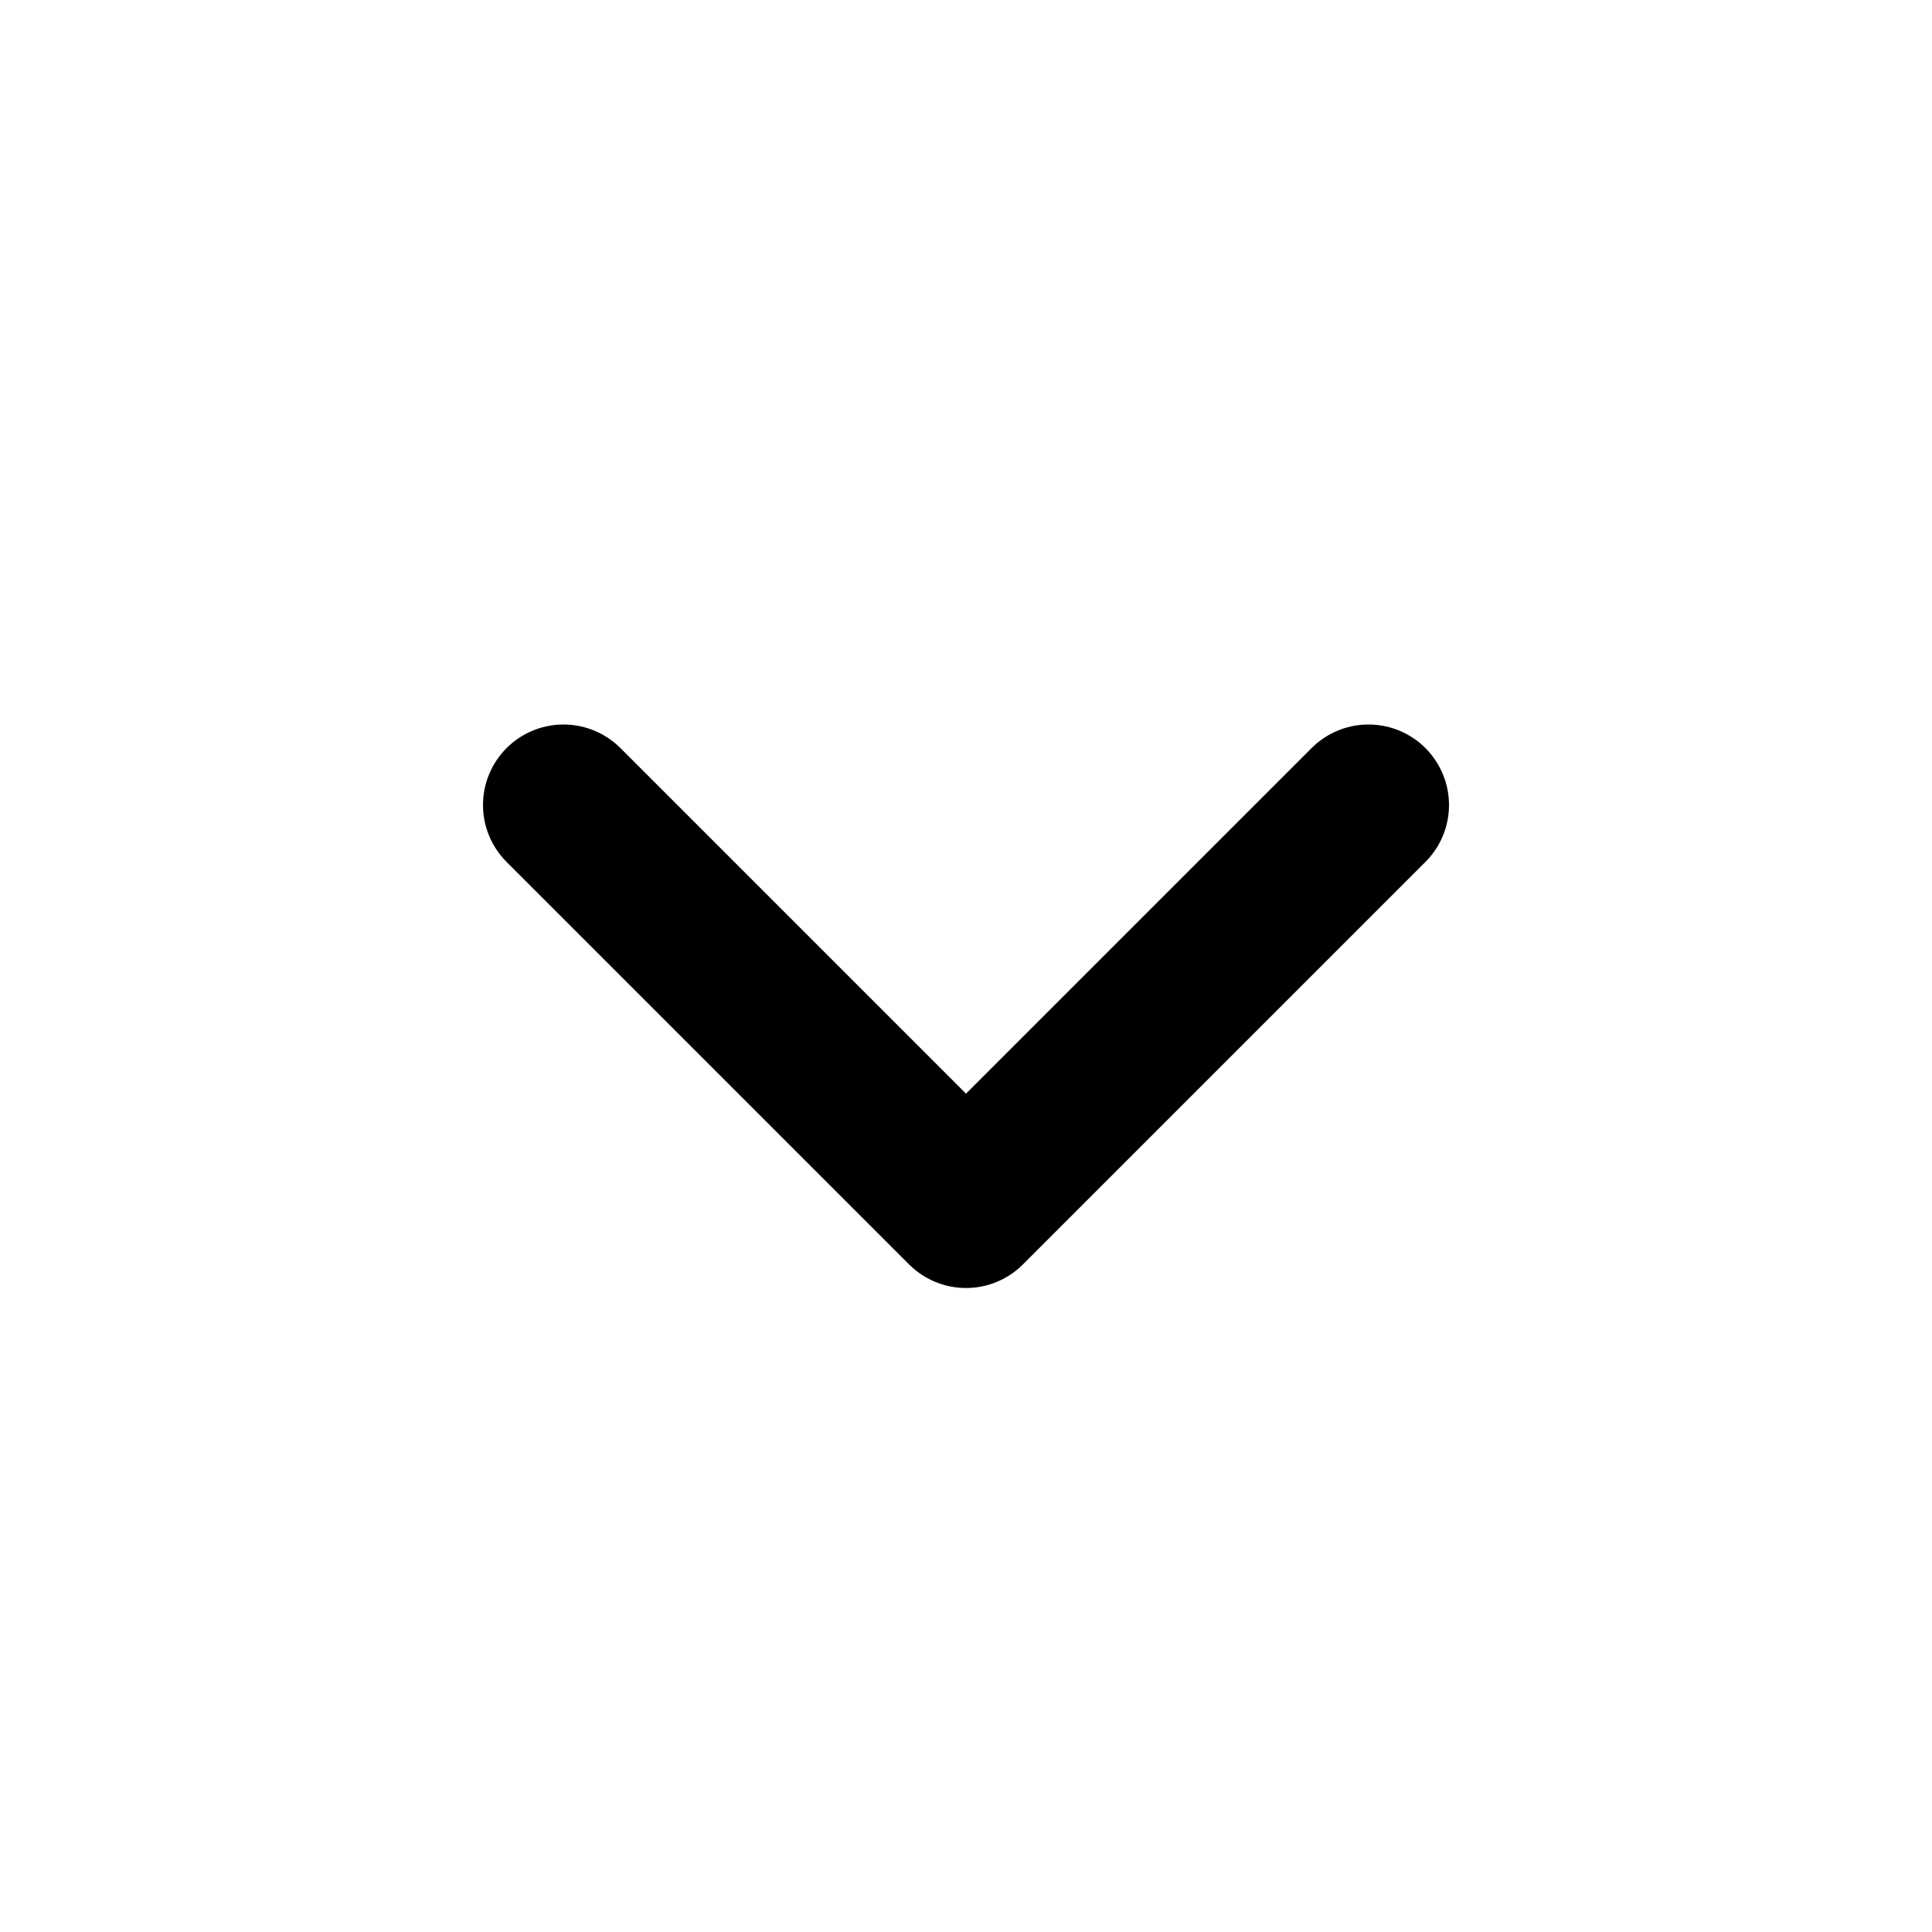
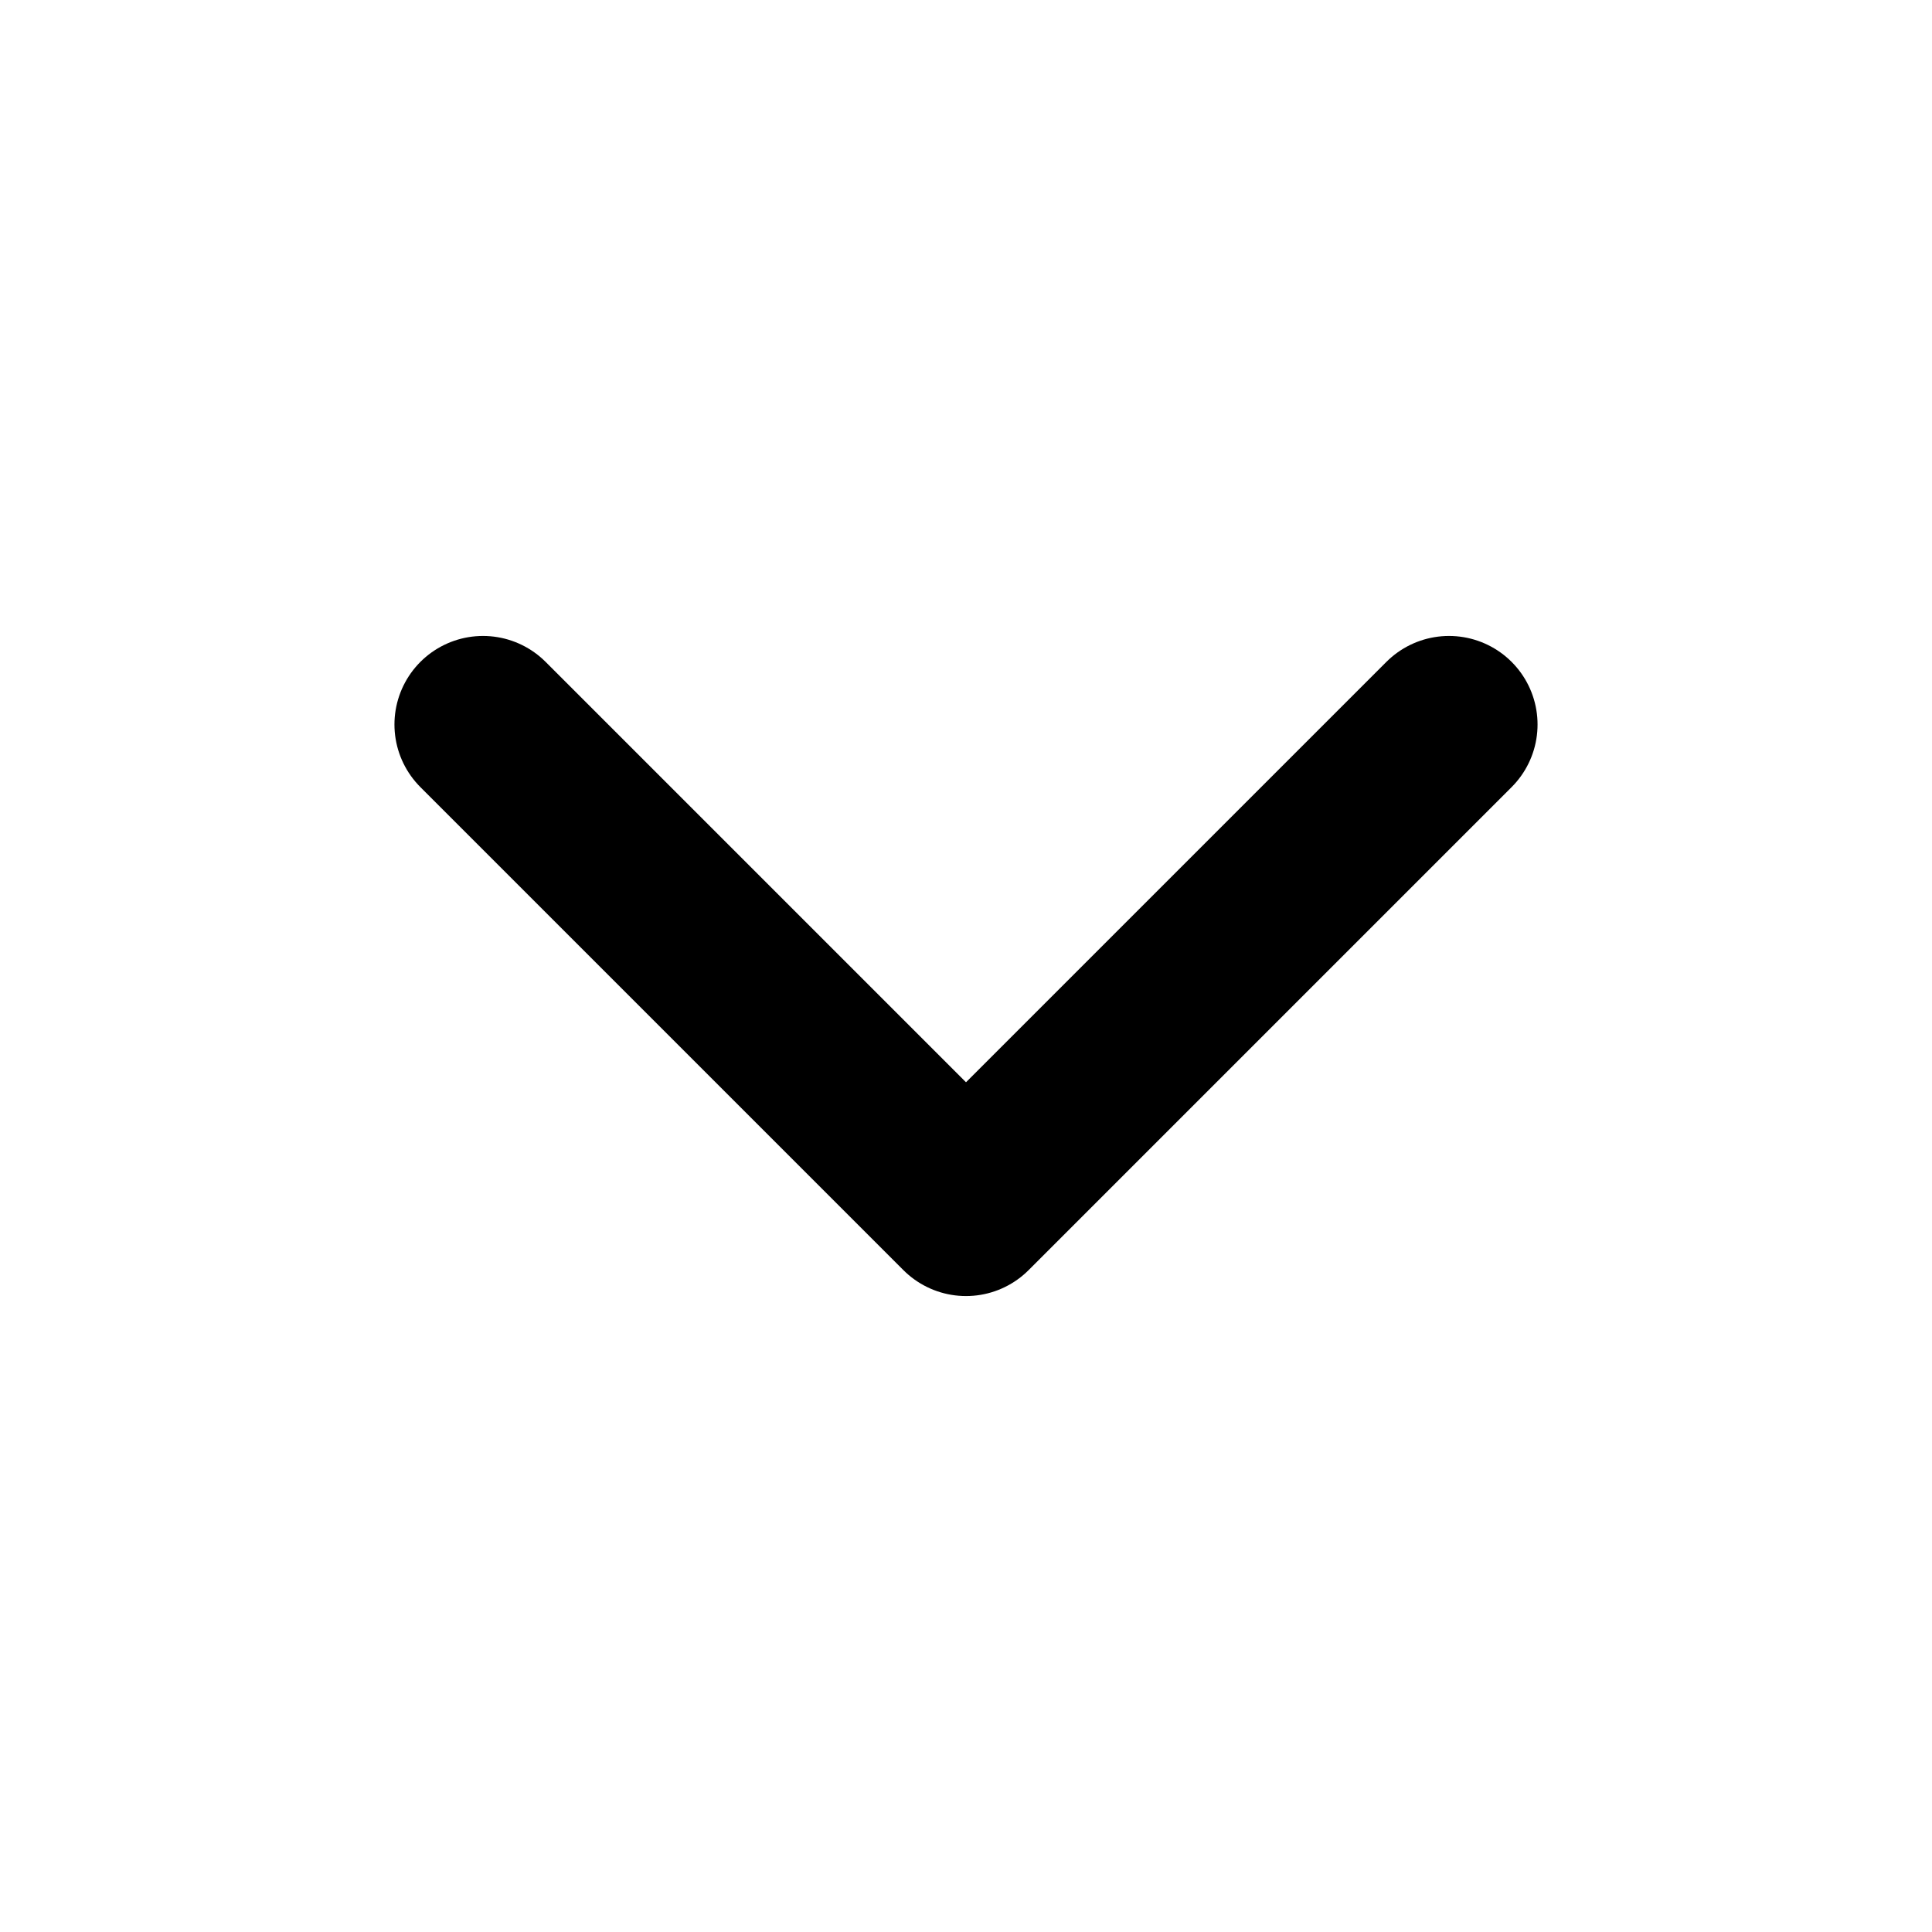
- <svg xmlns="http://www.w3.org/2000/svg" width="24" height="24" viewBox="0 0 24 24" fill="none">
-   <path d="M7 10L12 15L17 10" stroke="currentColor" stroke-width="2" stroke-linecap="round" stroke-linejoin="round" />
+ <svg xmlns="http://www.w3.org/2000/svg" width="16" height="16" viewBox="0 0 24 24" fill="none" stroke="currentColor" stroke-width="2.2" stroke-linecap="round" stroke-linejoin="round" class="lucide lucide-chevron-down">
+   <path d="m6 9 6 6 6-6" />
</svg>
